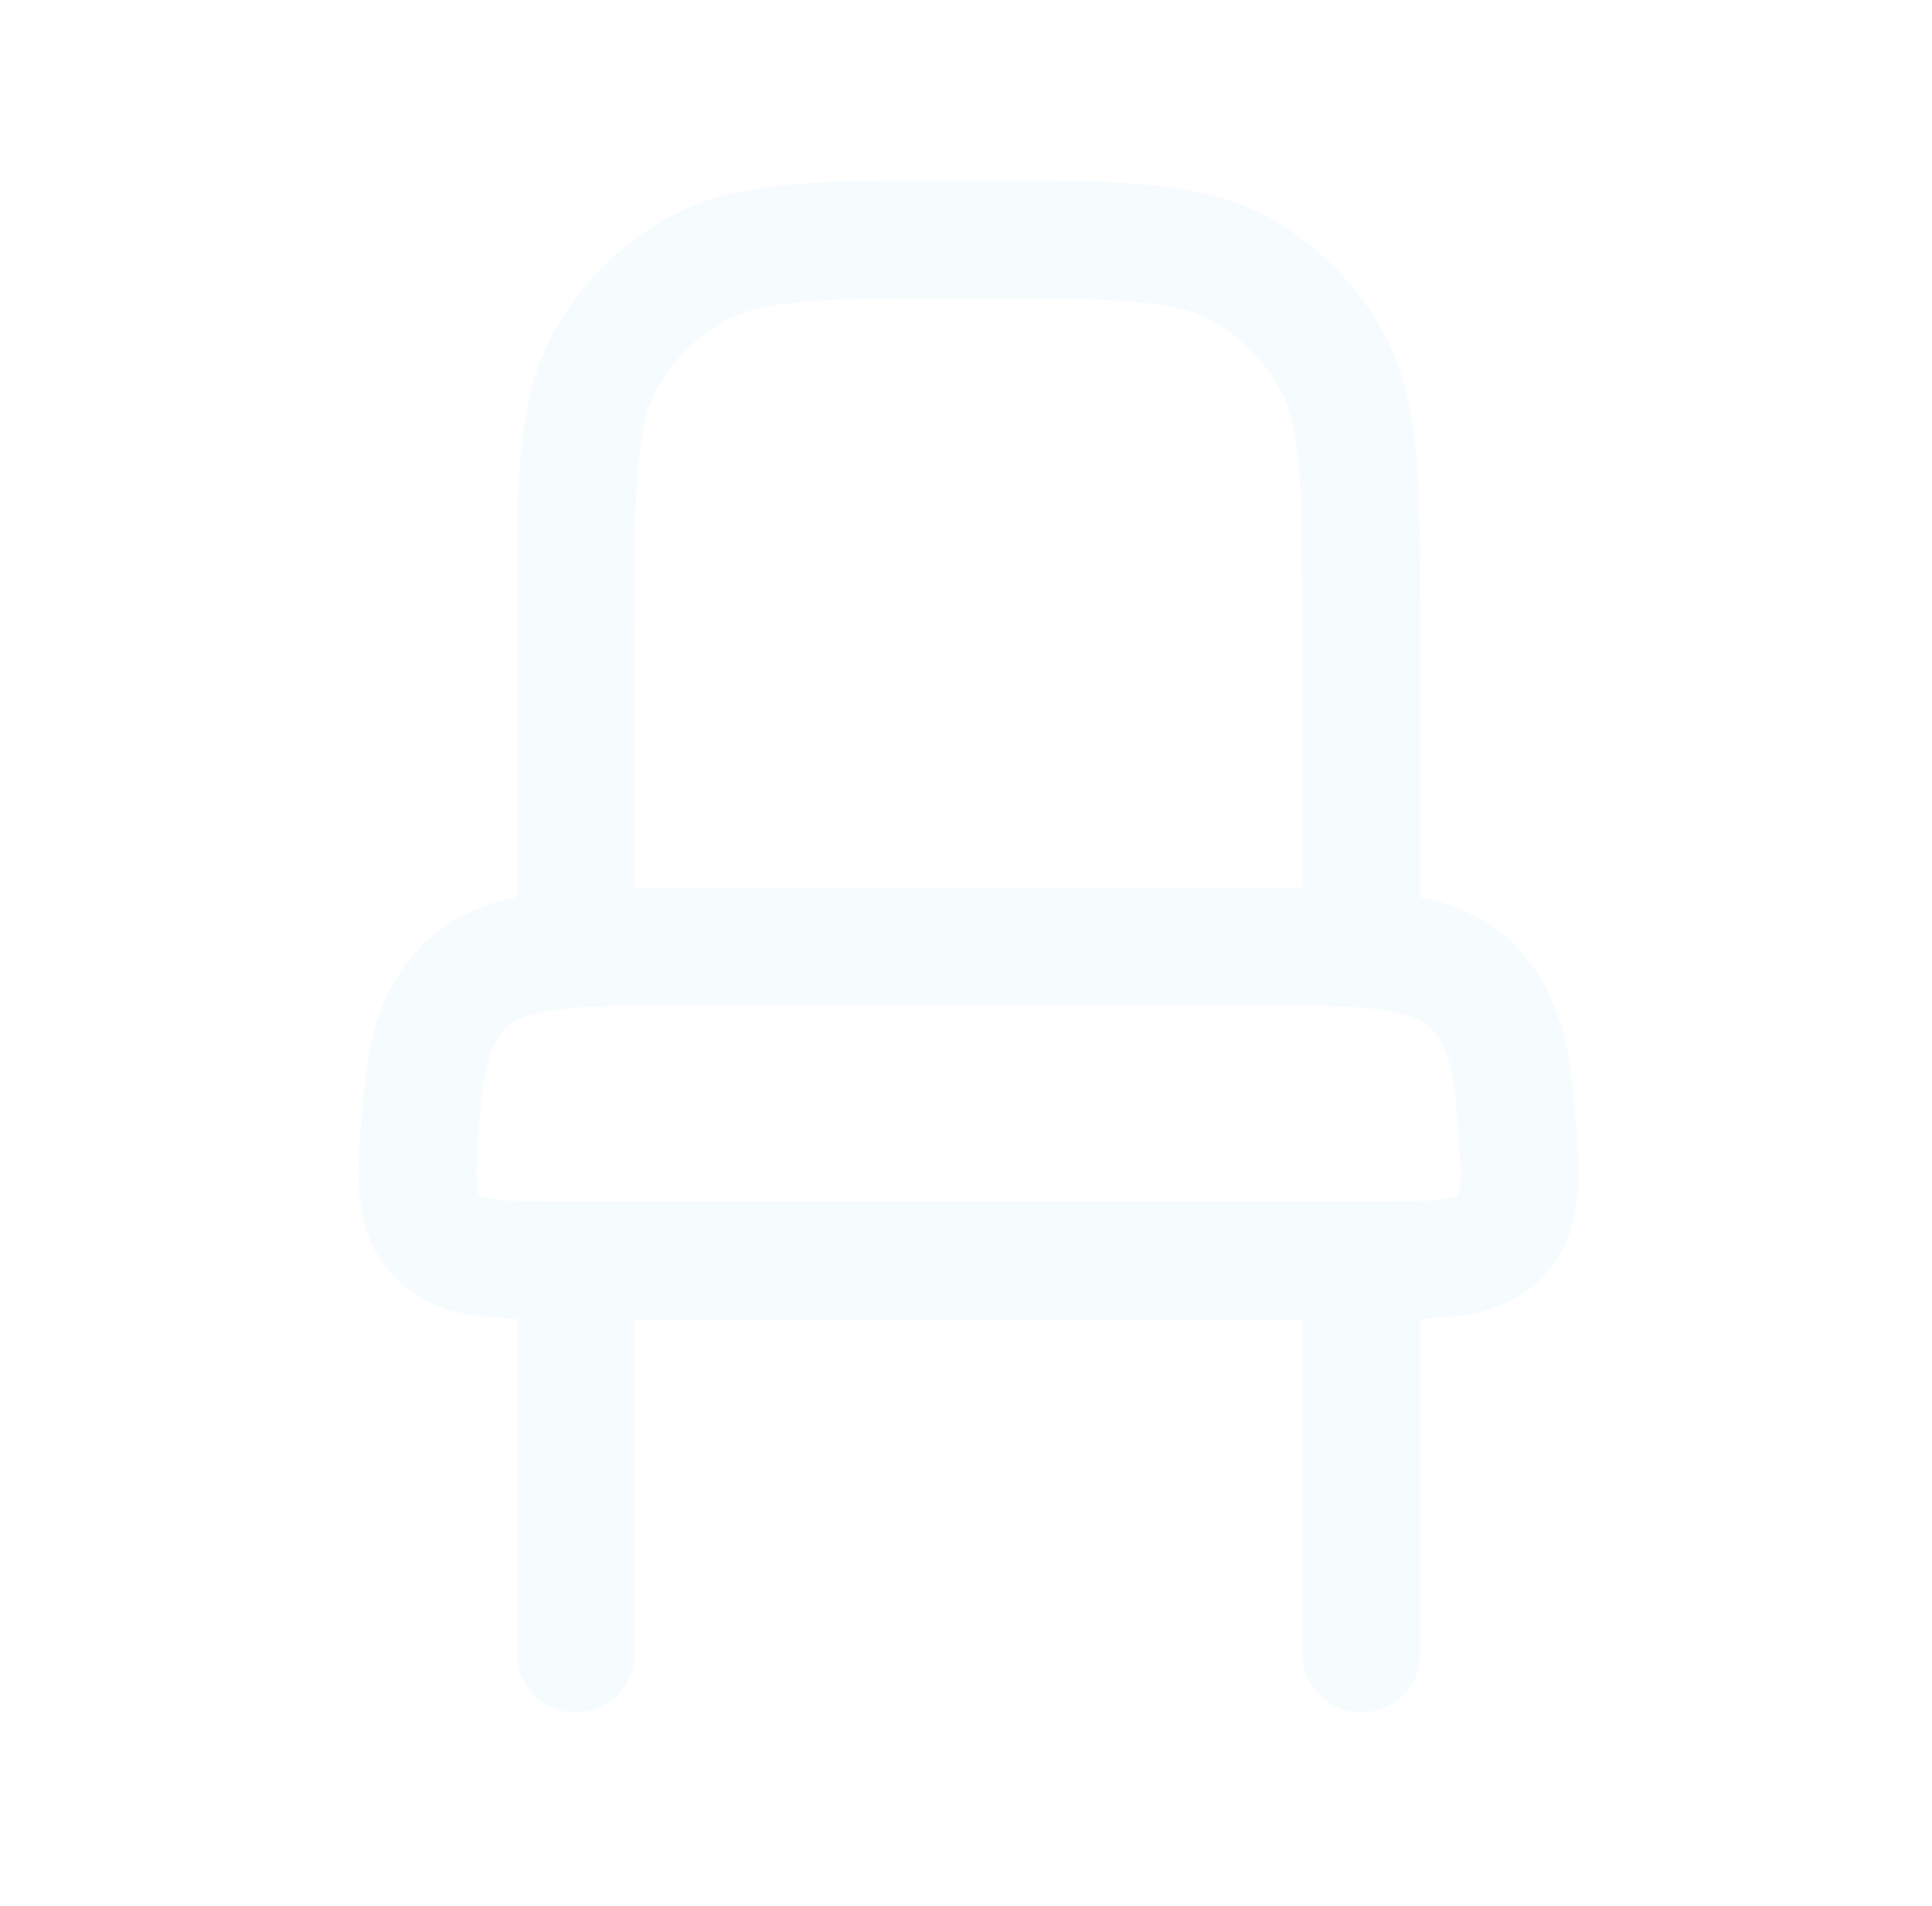
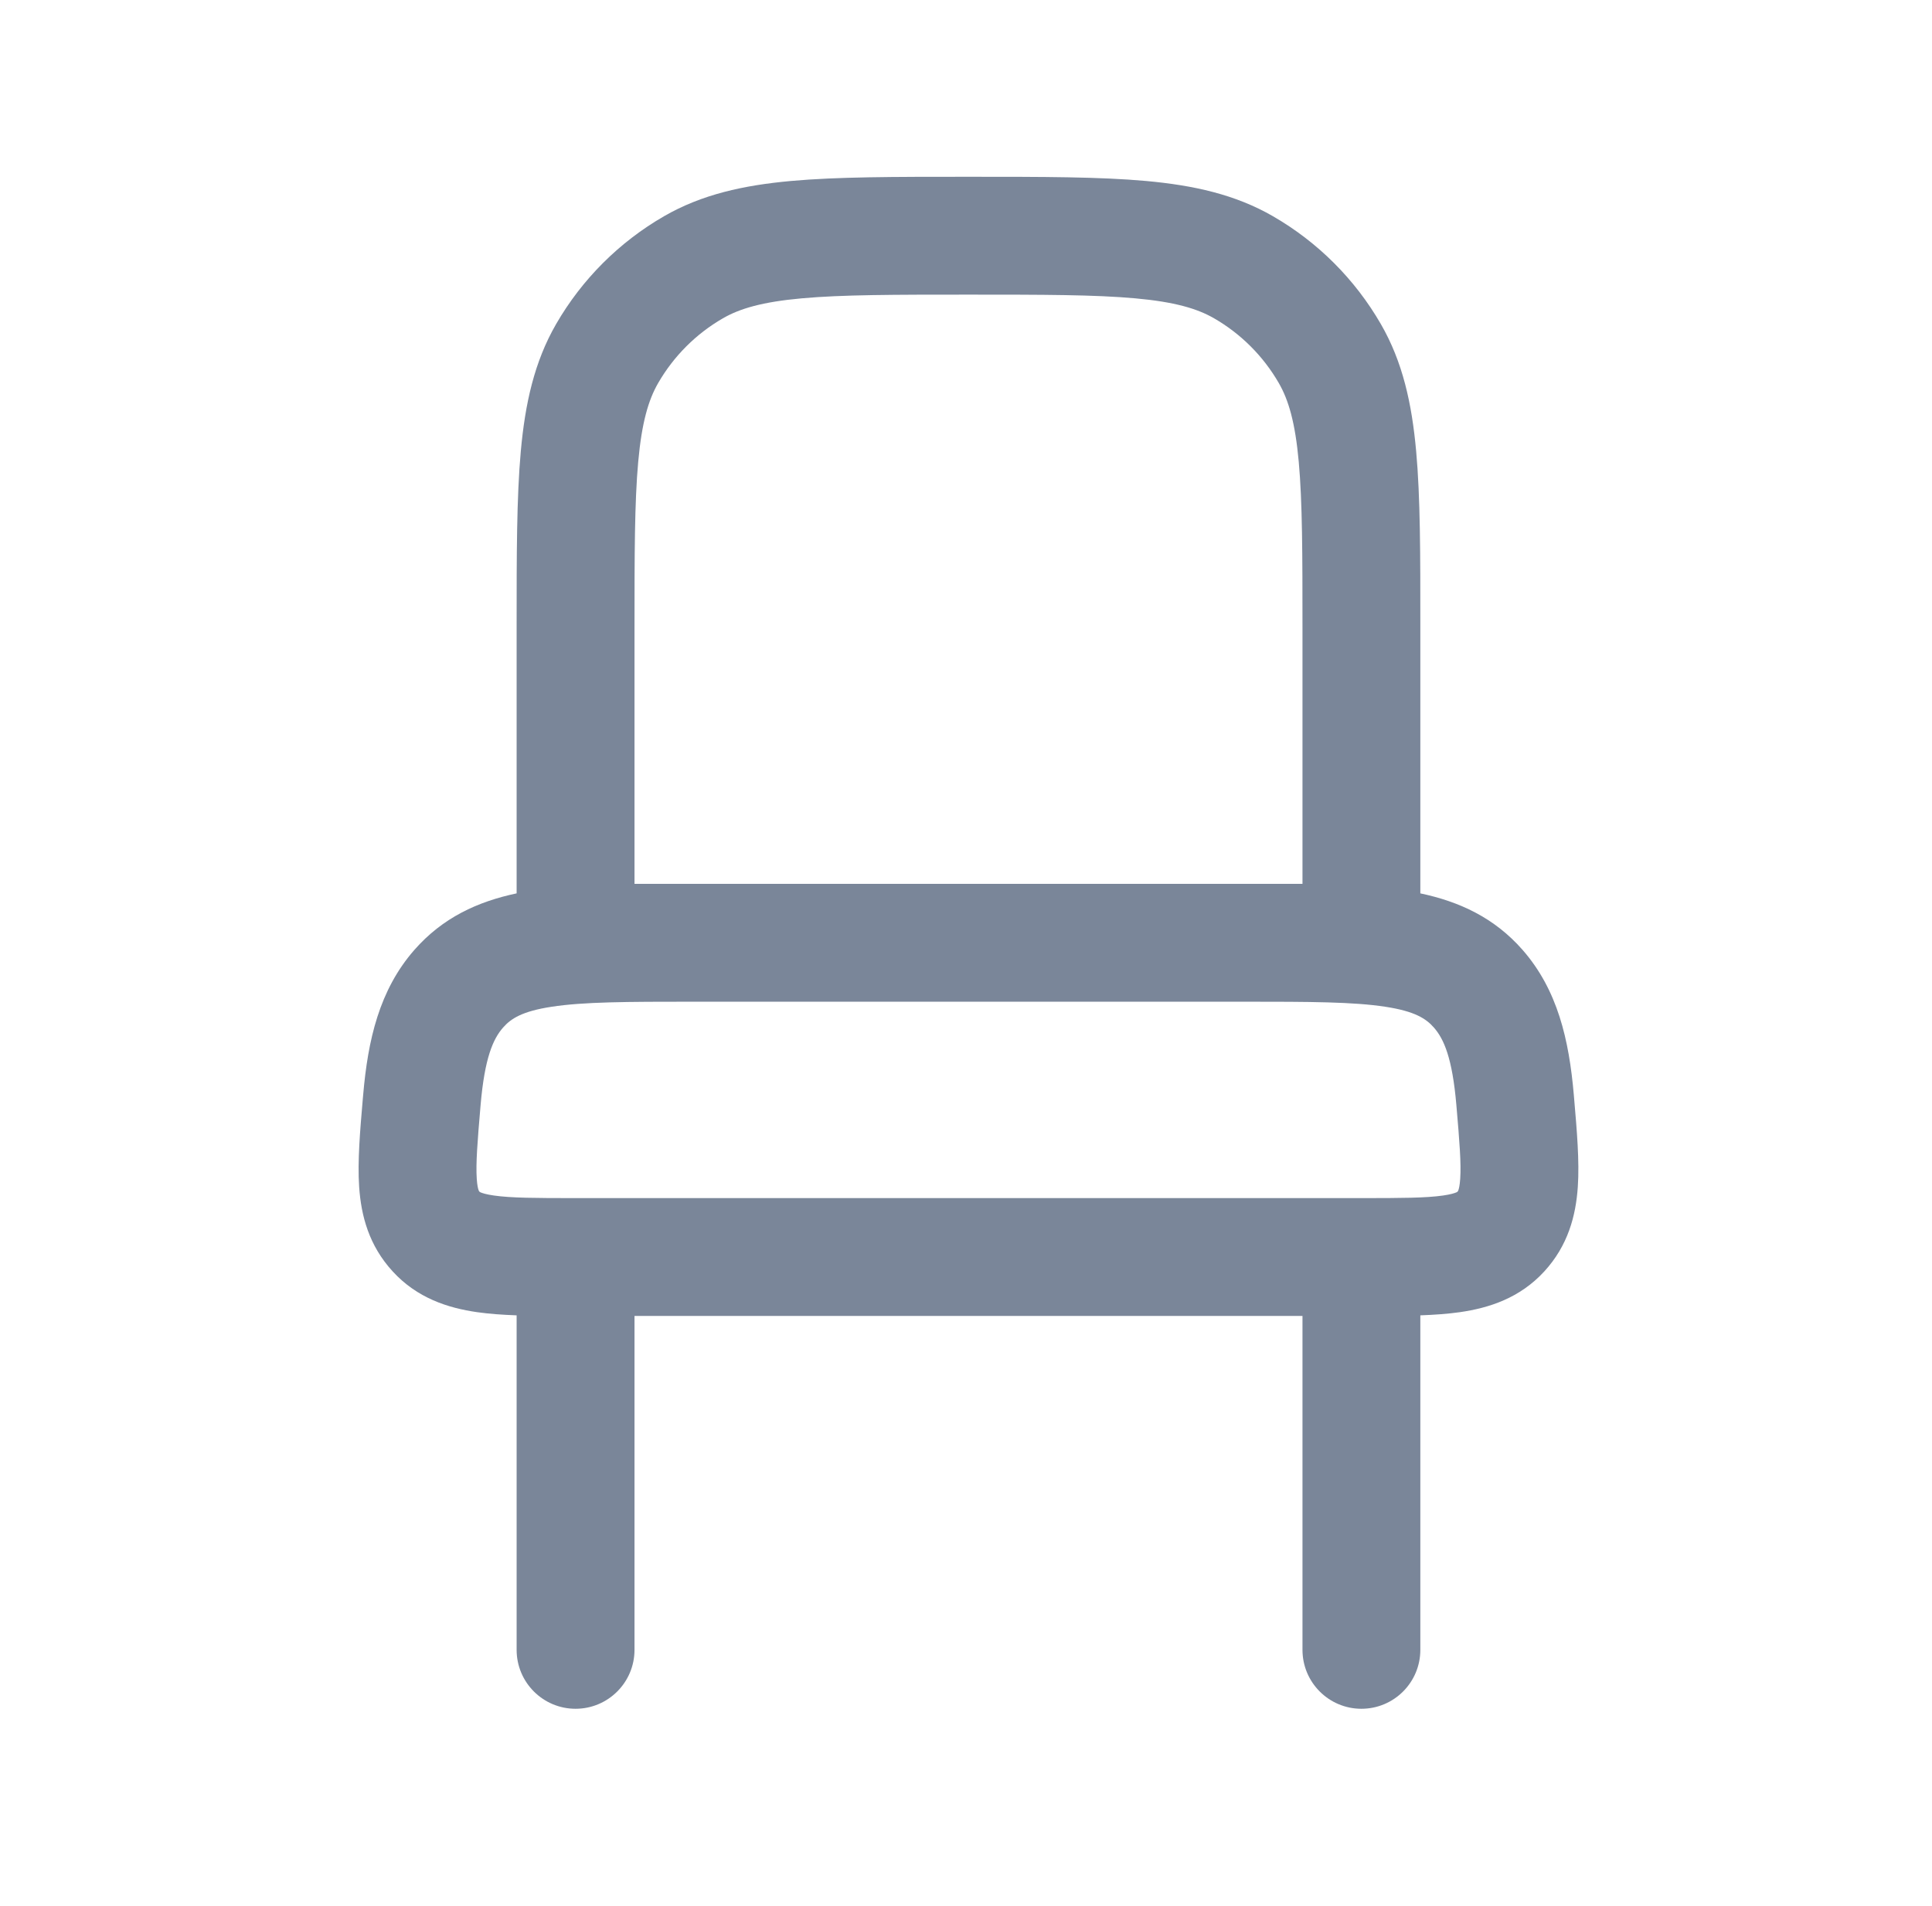
<svg xmlns="http://www.w3.org/2000/svg" width="74" height="73" viewBox="0 0 74 73" fill="none">
-   <path fill-rule="evenodd" clip-rule="evenodd" d="M36.987 6.912H37.203C39.925 6.912 42.12 6.912 43.891 7.073C45.715 7.238 47.31 7.588 48.759 8.424C50.475 9.415 51.9 10.84 52.89 12.556C53.727 14.004 54.077 15.599 54.242 17.424C54.403 19.195 54.403 21.39 54.402 24.112V34.366C55.889 34.68 57.235 35.294 58.321 36.536C59.662 38.069 60.099 39.981 60.281 42.088C60.285 42.136 60.289 42.184 60.293 42.232C60.399 43.463 60.499 44.63 60.434 45.605C60.359 46.722 60.056 47.863 59.15 48.851C58.213 49.871 57.038 50.251 55.911 50.412C55.453 50.477 54.946 50.513 54.402 50.533V63.349C54.402 64.596 53.392 65.606 52.145 65.606C50.898 65.606 49.888 64.596 49.888 63.349V50.556H24.303V63.349C24.303 64.596 23.292 65.606 22.045 65.606C20.799 65.606 19.788 64.596 19.788 63.349V50.533C19.245 50.513 18.738 50.477 18.279 50.412C17.153 50.251 15.977 49.871 15.041 48.851C14.134 47.863 13.831 46.722 13.756 45.605C13.691 44.63 13.791 43.463 13.897 42.232C13.902 42.184 13.906 42.136 13.91 42.088C14.091 39.981 14.528 38.069 15.869 36.536C16.956 35.294 18.301 34.68 19.788 34.366L19.788 24.112C19.788 21.39 19.788 19.195 19.948 17.424C20.114 15.599 20.464 14.004 21.3 12.556C22.291 10.84 23.716 9.415 25.432 8.424C26.88 7.588 28.475 7.238 30.3 7.073C32.071 6.912 34.266 6.912 36.987 6.912ZM26.391 34.002C26.28 34.002 26.171 34.002 26.062 34.002H24.303V24.219C24.303 21.365 24.305 19.375 24.445 17.832C24.582 16.32 24.837 15.46 25.21 14.813C25.805 13.784 26.66 12.929 27.689 12.334C28.336 11.961 29.195 11.706 30.707 11.569C32.25 11.429 34.24 11.427 37.095 11.427C39.95 11.427 41.94 11.429 43.483 11.569C44.995 11.706 45.854 11.961 46.501 12.334C47.531 12.929 48.386 13.784 48.98 14.813C49.354 15.46 49.608 16.32 49.745 17.832C49.885 19.375 49.888 21.365 49.888 24.219V34.002H48.128C48.02 34.002 47.91 34.002 47.8 34.002H26.391ZM26.56 38.517C24.005 38.517 22.347 38.523 21.123 38.711C19.999 38.884 19.568 39.166 19.267 39.509C18.887 39.943 18.564 40.666 18.408 42.475C18.285 43.902 18.222 44.717 18.261 45.304C18.278 45.564 18.313 45.688 18.331 45.736C18.342 45.768 18.348 45.778 18.367 45.798L18.371 45.802C18.37 45.801 18.371 45.802 18.371 45.802L18.38 45.808C18.385 45.811 18.395 45.816 18.409 45.822C18.472 45.85 18.618 45.9 18.918 45.942C19.574 46.036 20.495 46.042 22.045 46.042H52.145C53.695 46.042 54.617 46.036 55.273 45.942C55.572 45.9 55.718 45.85 55.781 45.822C55.796 45.816 55.805 45.811 55.81 45.808L55.818 45.803C55.819 45.803 55.819 45.803 55.818 45.803L55.823 45.798C55.842 45.778 55.848 45.768 55.86 45.736C55.877 45.688 55.912 45.564 55.929 45.304C55.969 44.717 55.905 43.902 55.782 42.475C55.627 40.666 55.303 39.943 54.923 39.509C54.623 39.166 54.191 38.884 53.067 38.711C51.843 38.523 50.186 38.517 47.63 38.517H26.56Z" fill="#F6FBFE" />
+   <path fill-rule="evenodd" clip-rule="evenodd" d="M36.987 6.773H37.203C39.925 6.773 42.12 6.773 43.891 6.933C45.715 7.099 47.31 7.449 48.759 8.285C50.475 9.276 51.9 10.7 52.89 12.416C53.727 13.865 54.077 15.46 54.242 17.285C54.403 19.055 54.403 21.25 54.402 23.972V34.227C55.889 34.541 57.235 35.155 58.321 36.396C59.662 37.929 60.099 39.842 60.281 41.949C60.285 41.997 60.289 42.045 60.293 42.092C60.399 43.324 60.5 44.491 60.434 45.466C60.359 46.583 60.056 47.723 59.15 48.711C58.213 49.732 57.038 50.112 55.911 50.273C55.453 50.338 54.946 50.374 54.402 50.394V63.209C54.402 64.456 53.392 65.467 52.145 65.467C50.898 65.467 49.888 64.456 49.888 63.209V50.417H24.303V63.209C24.303 64.456 23.292 65.467 22.045 65.467C20.799 65.467 19.788 64.456 19.788 63.209V50.394C19.245 50.374 18.738 50.338 18.279 50.273C17.153 50.112 15.977 49.732 15.041 48.711C14.134 47.723 13.831 46.583 13.756 45.466C13.691 44.491 13.791 43.324 13.897 42.092C13.902 42.044 13.906 41.997 13.91 41.949C14.091 39.842 14.528 37.929 15.869 36.396C16.956 35.155 18.301 34.541 19.788 34.227L19.788 23.972C19.788 21.25 19.788 19.055 19.948 17.285C20.114 15.46 20.464 13.865 21.3 12.416C22.291 10.7 23.716 9.276 25.432 8.285C26.88 7.449 28.475 7.099 30.3 6.933C32.071 6.773 34.266 6.773 36.987 6.773ZM26.391 33.862C26.28 33.862 26.171 33.862 26.062 33.862H24.303V24.08C24.303 21.225 24.305 19.235 24.445 17.692C24.582 16.18 24.837 15.321 25.21 14.674C25.805 13.644 26.66 12.789 27.689 12.195C28.336 11.822 29.195 11.567 30.707 11.43C32.25 11.29 34.24 11.288 37.095 11.288C39.95 11.288 41.94 11.29 43.483 11.43C44.995 11.567 45.854 11.822 46.501 12.195C47.531 12.789 48.386 13.644 48.98 14.674C49.354 15.321 49.608 16.18 49.745 17.692C49.885 19.235 49.888 21.225 49.888 24.08V33.862H48.128C48.02 33.862 47.91 33.862 47.8 33.862H26.391ZM26.56 38.377C24.005 38.377 22.347 38.383 21.123 38.572C19.999 38.744 19.568 39.026 19.267 39.37C18.887 39.804 18.564 40.527 18.408 42.335C18.285 43.763 18.222 44.577 18.261 45.164C18.278 45.425 18.313 45.548 18.331 45.597C18.342 45.629 18.348 45.638 18.367 45.658L18.371 45.662C18.371 45.662 18.37 45.662 18.371 45.662L18.38 45.668C18.385 45.671 18.395 45.676 18.409 45.683C18.472 45.71 18.618 45.76 18.918 45.803C19.574 45.897 20.495 45.902 22.045 45.902H52.145C53.695 45.902 54.617 45.897 55.273 45.803C55.572 45.76 55.718 45.71 55.781 45.683C55.796 45.676 55.805 45.671 55.81 45.668L55.818 45.663C55.819 45.663 55.819 45.663 55.818 45.663L55.823 45.658C55.842 45.638 55.848 45.629 55.86 45.597C55.877 45.548 55.912 45.425 55.929 45.164C55.969 44.577 55.905 43.763 55.782 42.335C55.627 40.527 55.303 39.804 54.923 39.37C54.623 39.026 54.191 38.744 53.067 38.572C51.843 38.383 50.186 38.377 47.63 38.377H26.56Z" fill="#7A8699" />
</svg>
